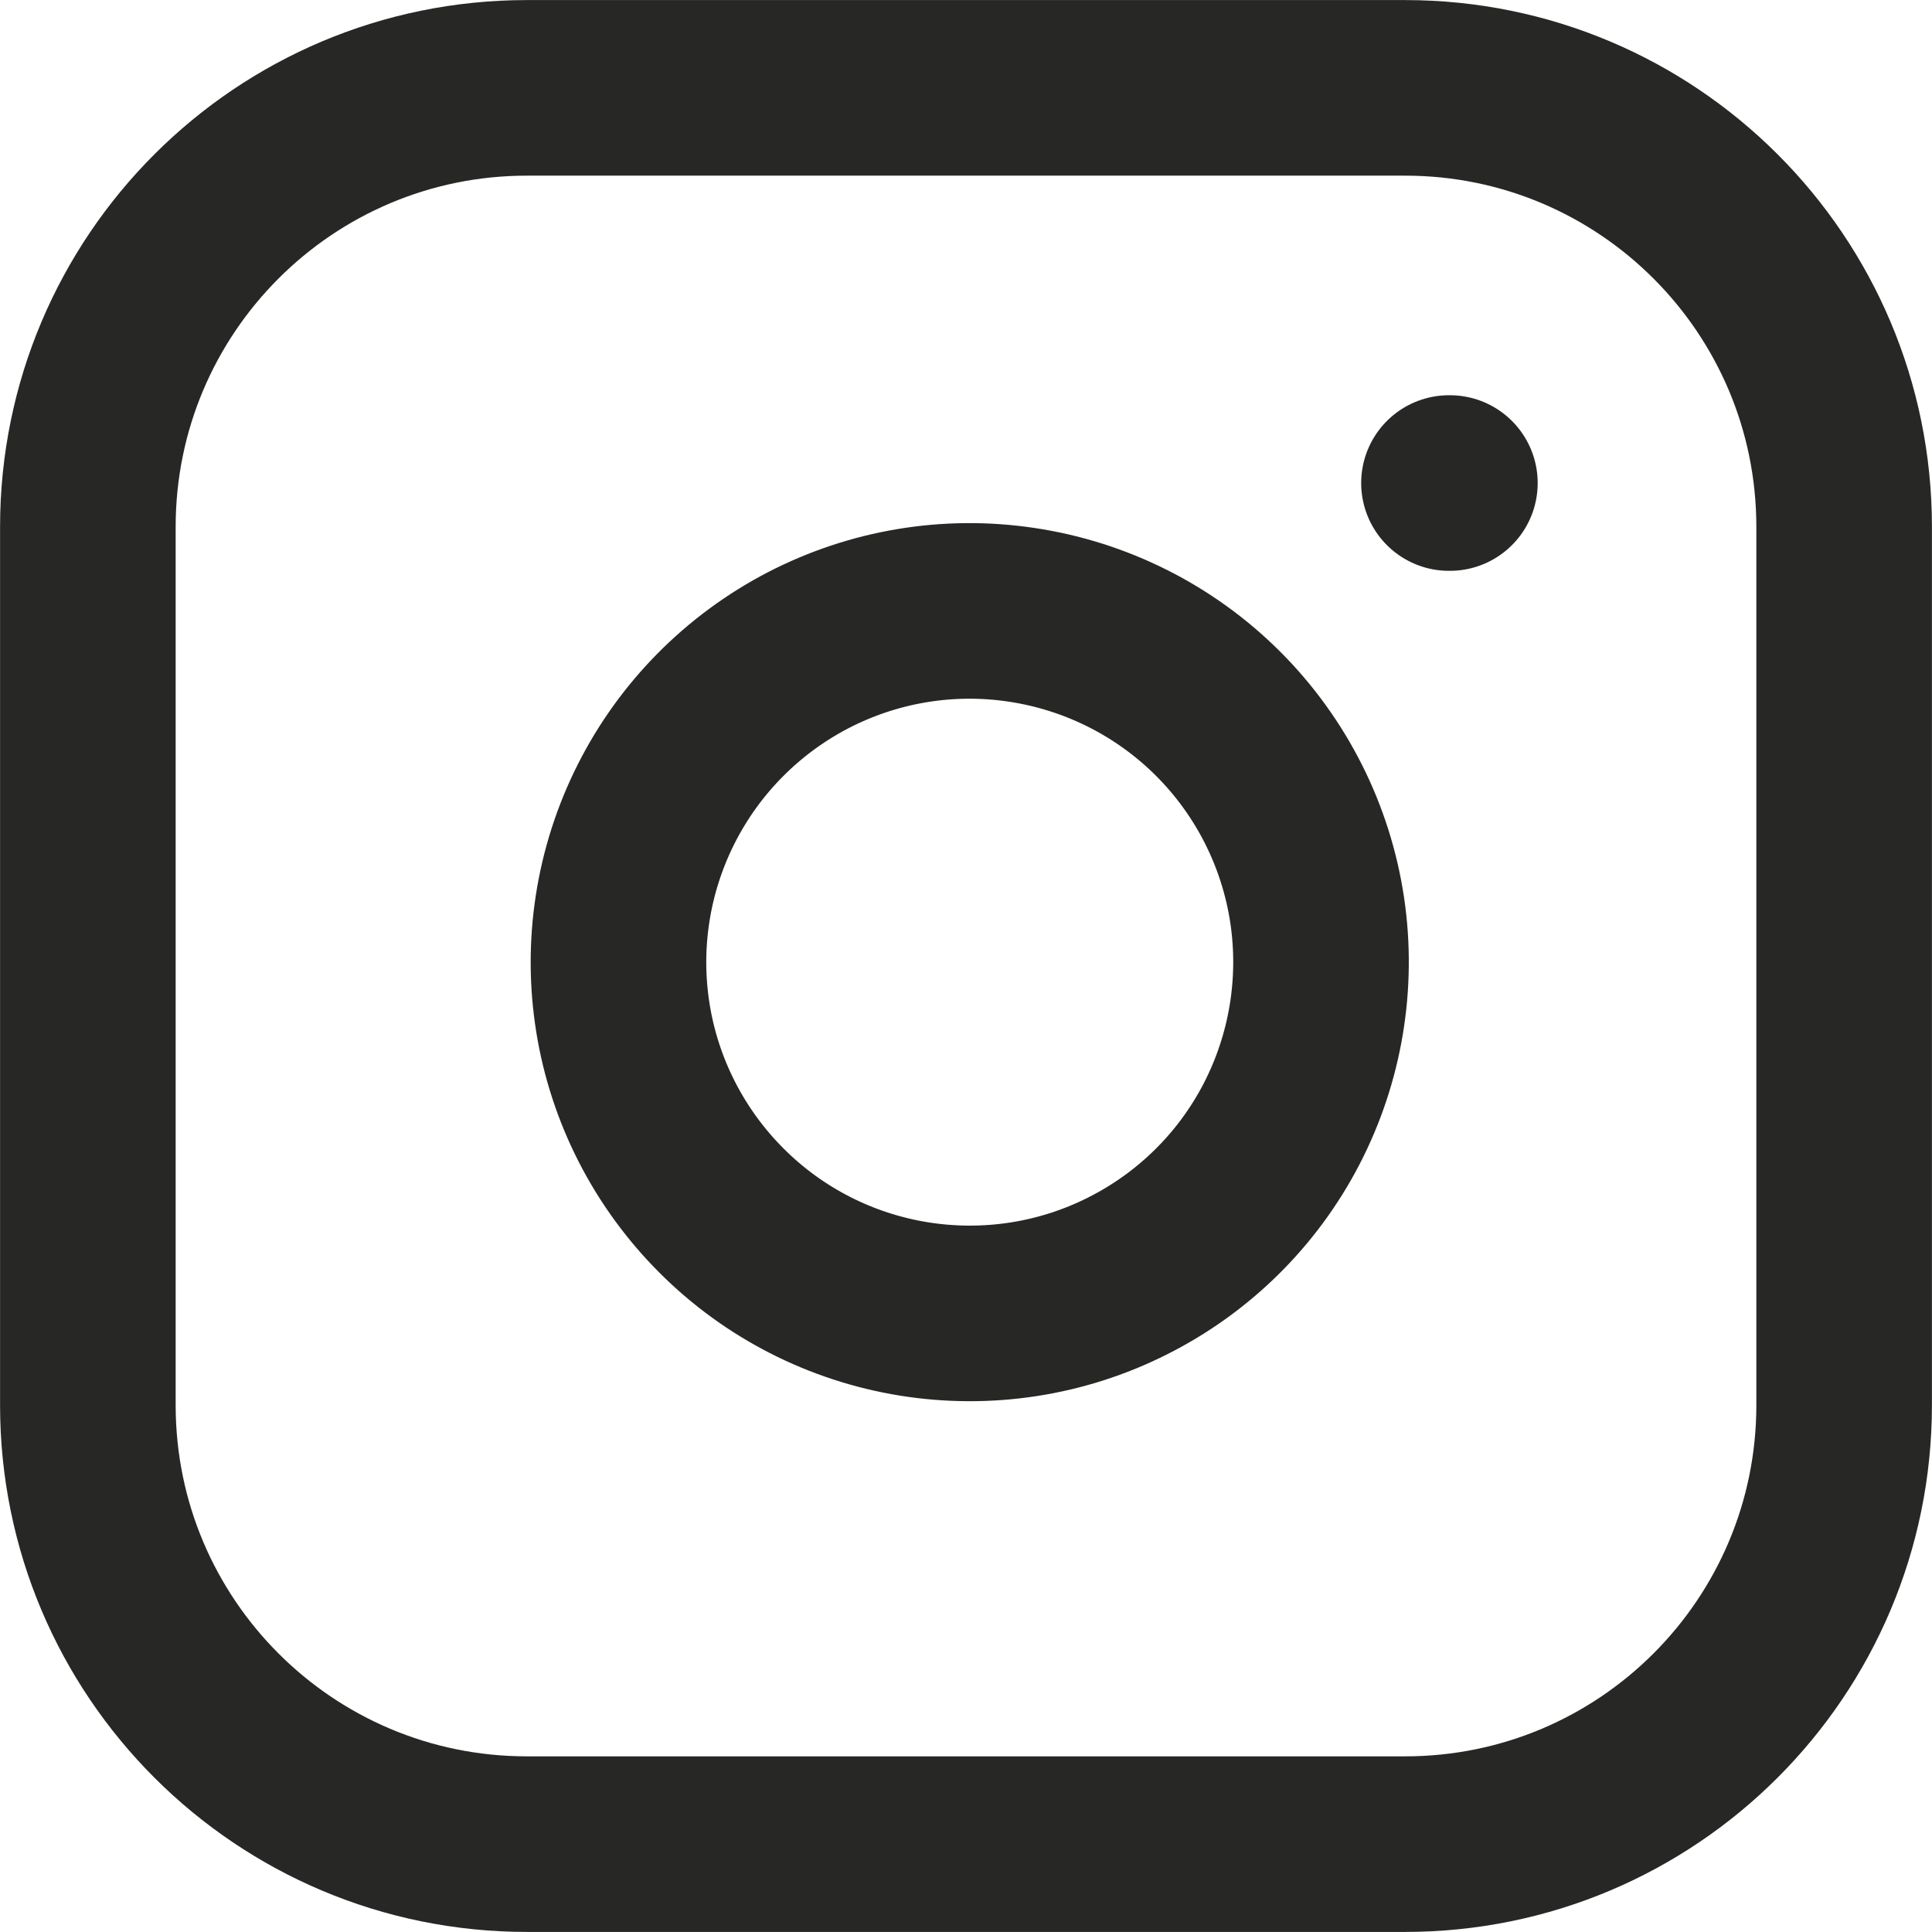
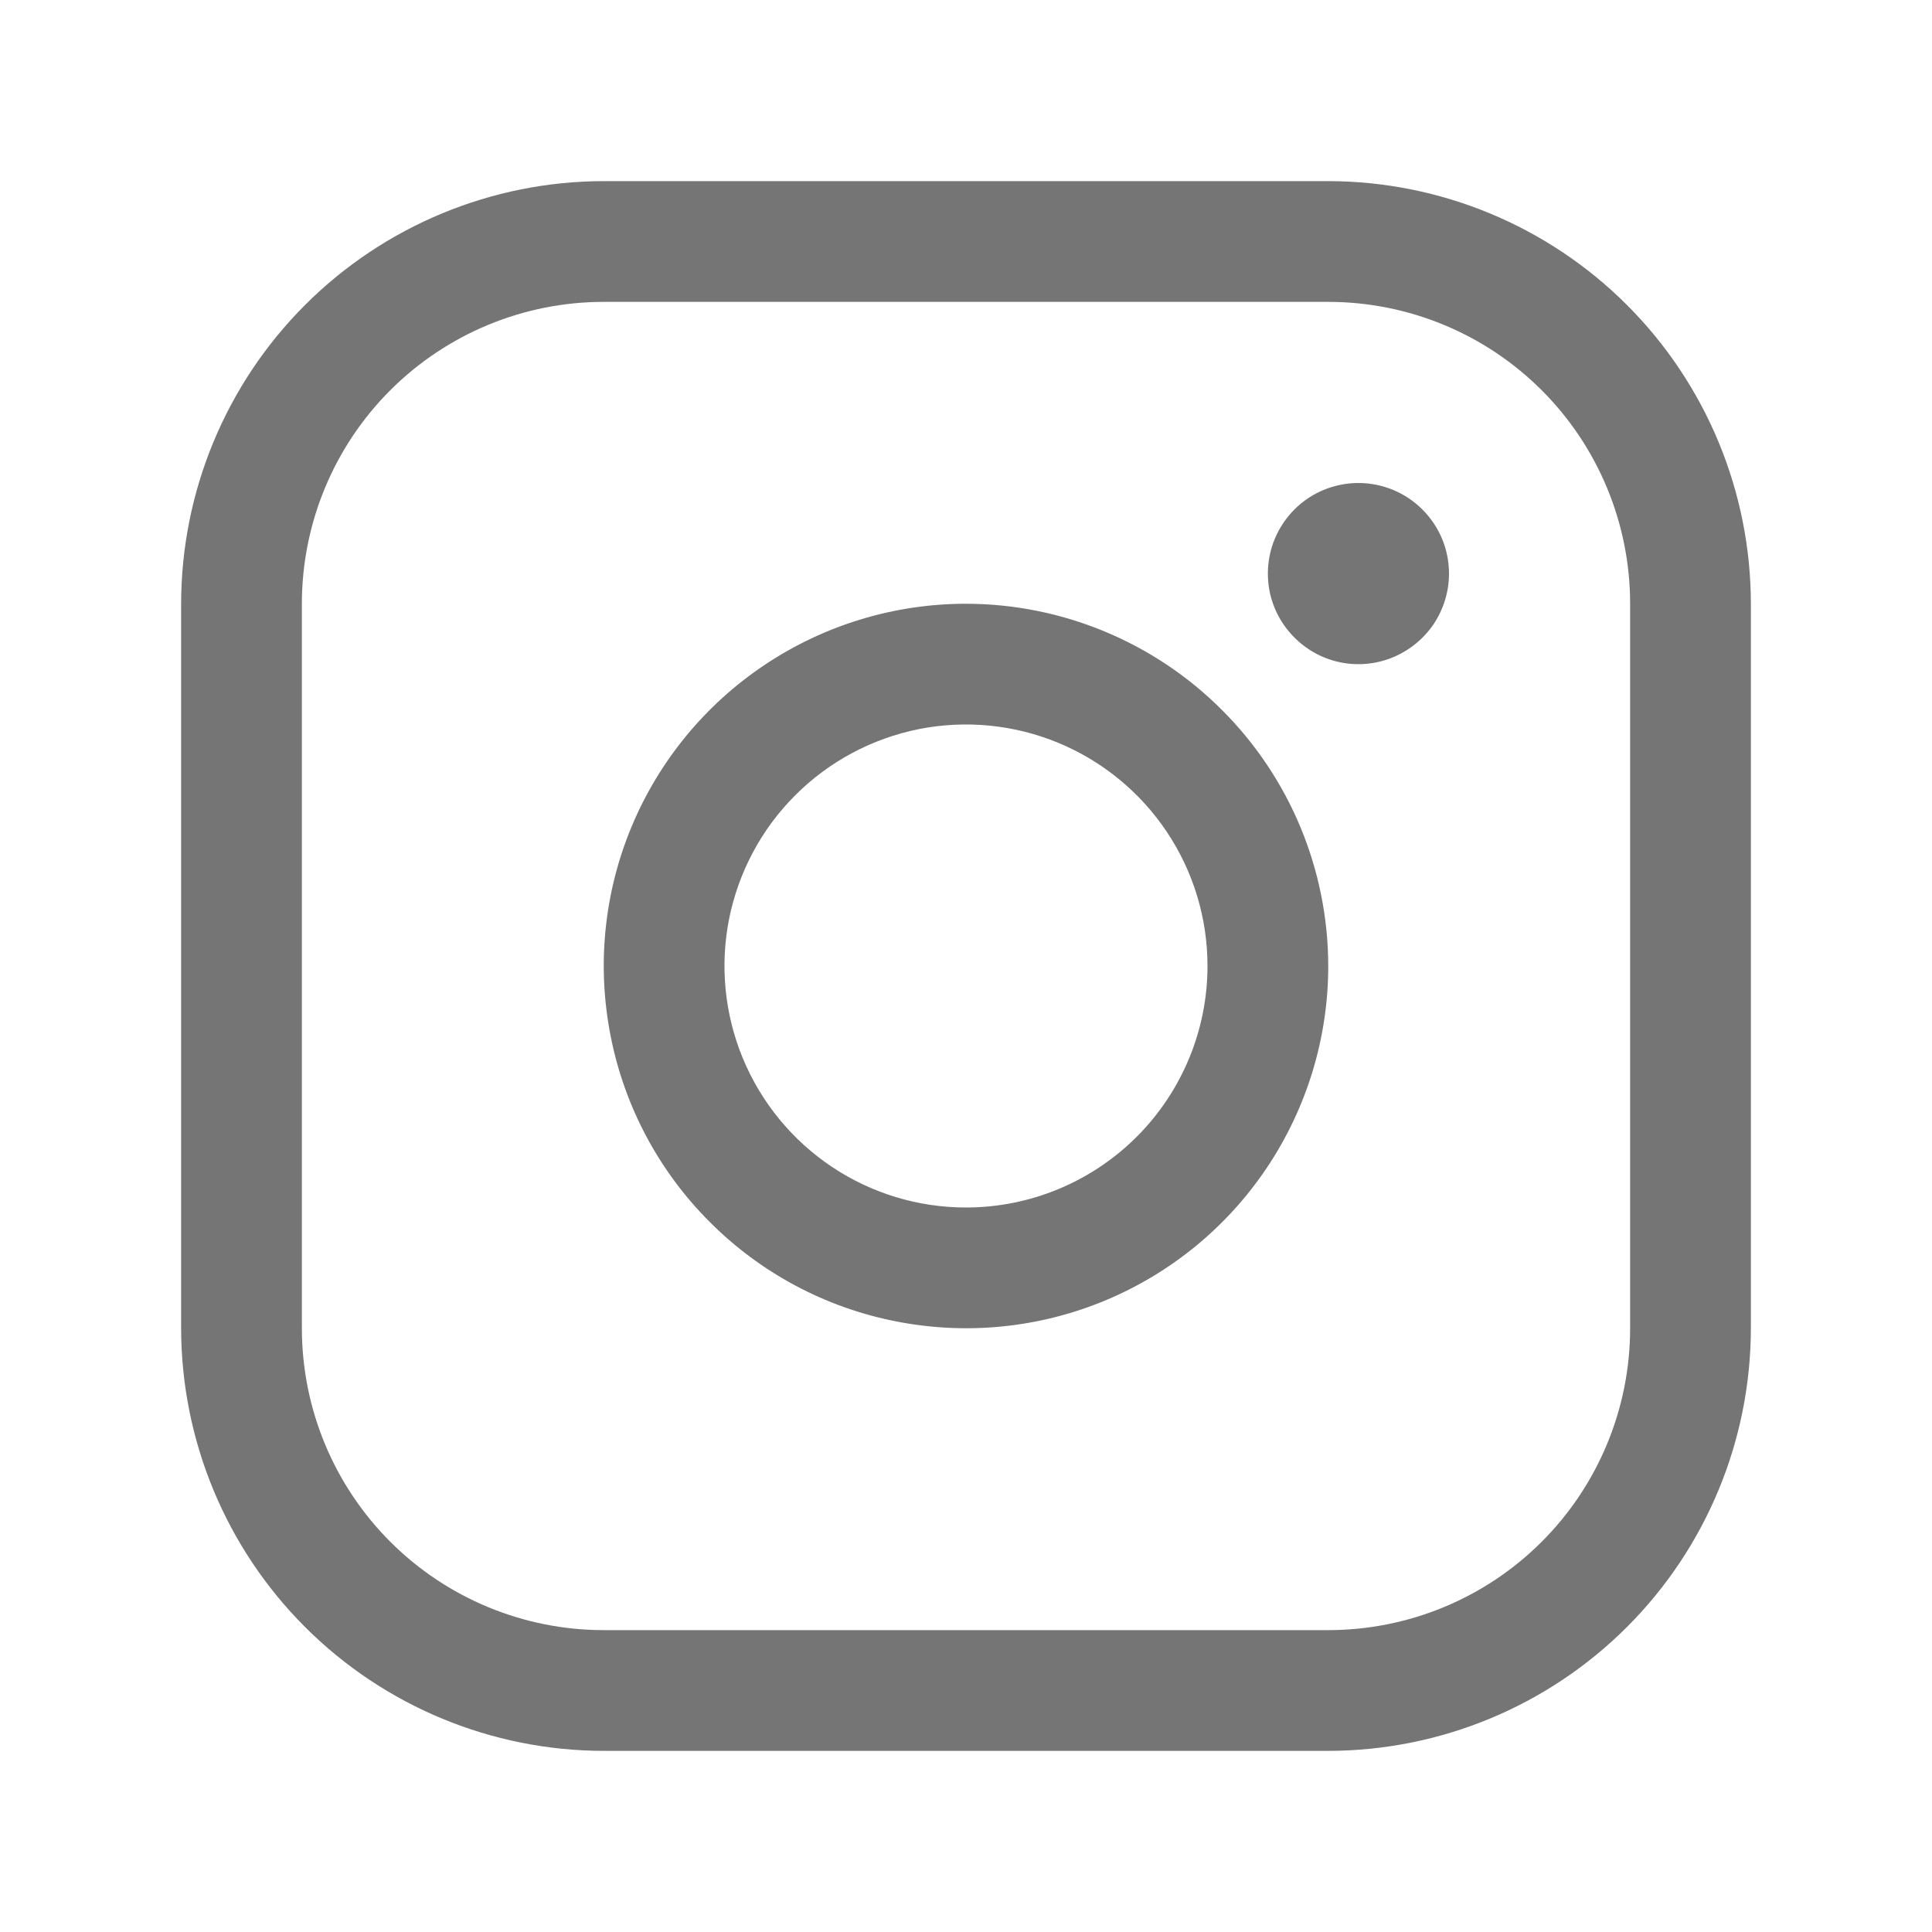
- <svg xmlns="http://www.w3.org/2000/svg" preserveAspectRatio="none" overflow="visible" style="display: block;" width="14.667" height="14.667" viewBox="0 0 14.667 14.667" fill="none">
-   <path id="Vector" d="M11 3.667H11.007M4 0.667H10.667C12.508 0.667 14 2.159 14 4V10.667C14 12.508 12.508 14 10.667 14H4C2.159 14 0.667 12.508 0.667 10.667V4C0.667 2.159 2.159 0.667 4 0.667ZM10 6.913C10.082 7.468 9.987 8.035 9.729 8.533C9.471 9.031 9.062 9.434 8.561 9.686C8.06 9.939 7.492 10.026 6.938 9.937C6.385 9.848 5.873 9.587 5.477 9.19C5.08 8.793 4.818 8.282 4.729 7.728C4.64 7.174 4.728 6.607 4.98 6.106C5.232 5.605 5.636 5.196 6.134 4.937C6.632 4.679 7.198 4.584 7.753 4.667C8.319 4.751 8.843 5.014 9.248 5.419C9.652 5.823 9.916 6.347 10 6.913Z" stroke="#272726" stroke-width="1.333" stroke-linecap="round" stroke-linejoin="round" />
+ <svg xmlns="http://www.w3.org/2000/svg" preserveAspectRatio="none" overflow="visible" style="display: block;" width="16" height="16" viewBox="0 0 16 16" fill="none">
+   <g id="InstagramLogo">
+     <path id="Vector" d="M8 5C7.407 5 6.827 5.176 6.333 5.506C5.84 5.835 5.455 6.304 5.228 6.852C5.001 7.4 4.942 8.003 5.058 8.585C5.173 9.167 5.459 9.702 5.879 10.121C6.298 10.541 6.833 10.827 7.415 10.942C7.997 11.058 8.6 10.999 9.148 10.772C9.696 10.545 10.165 10.16 10.494 9.667C10.824 9.173 11 8.593 11 8C10.999 7.205 10.683 6.442 10.12 5.88C9.558 5.317 8.795 5.001 8 5ZM8 10C7.604 10 7.218 9.883 6.889 9.663C6.56 9.443 6.304 9.131 6.152 8.765C6.001 8.4 5.961 7.998 6.038 7.61C6.116 7.222 6.306 6.865 6.586 6.586C6.865 6.306 7.222 6.116 7.61 6.038C7.998 5.961 8.4 6.001 8.765 6.152C9.131 6.304 9.443 6.56 9.663 6.889C9.883 7.218 10 7.604 10 8C10 8.53 9.789 9.039 9.414 9.414C9.039 9.789 8.53 10 8 10ZM11 1.5H5C4.072 1.501 3.182 1.87 2.526 2.526C1.87 3.182 1.501 4.072 1.5 5V11C1.501 11.928 1.87 12.818 2.526 13.474C3.182 14.13 4.072 14.499 5 14.5H11C11.928 14.499 12.818 14.13 13.474 13.474C14.13 12.818 14.499 11.928 14.5 11V5C14.499 4.072 14.13 3.182 13.474 2.526C12.818 1.87 11.928 1.501 11 1.5ZM13.5 11C13.5 11.663 13.237 12.299 12.768 12.768C12.299 13.237 11.663 13.5 11 13.5H5C4.337 13.5 3.701 13.237 3.232 12.768C2.763 12.299 2.5 11.663 2.5 11V5C2.5 4.337 2.763 3.701 3.232 3.232C3.701 2.763 4.337 2.5 5 2.5H11C11.663 2.5 12.299 2.763 12.768 3.232C13.237 3.701 13.5 4.337 13.5 5V11ZM12 4.75C12 4.898 11.956 5.043 11.874 5.167C11.791 5.29 11.674 5.386 11.537 5.443C11.4 5.5 11.249 5.515 11.104 5.486C10.958 5.457 10.825 5.385 10.72 5.28C10.615 5.175 10.543 5.042 10.514 4.896C10.486 4.751 10.5 4.6 10.557 4.463C10.614 4.326 10.71 4.209 10.833 4.126C10.957 4.044 11.102 4 11.25 4C11.449 4 11.64 4.079 11.78 4.22C11.921 4.36 12 4.551 12 4.75Z" fill="#757575" />
+   </g>
</svg>
